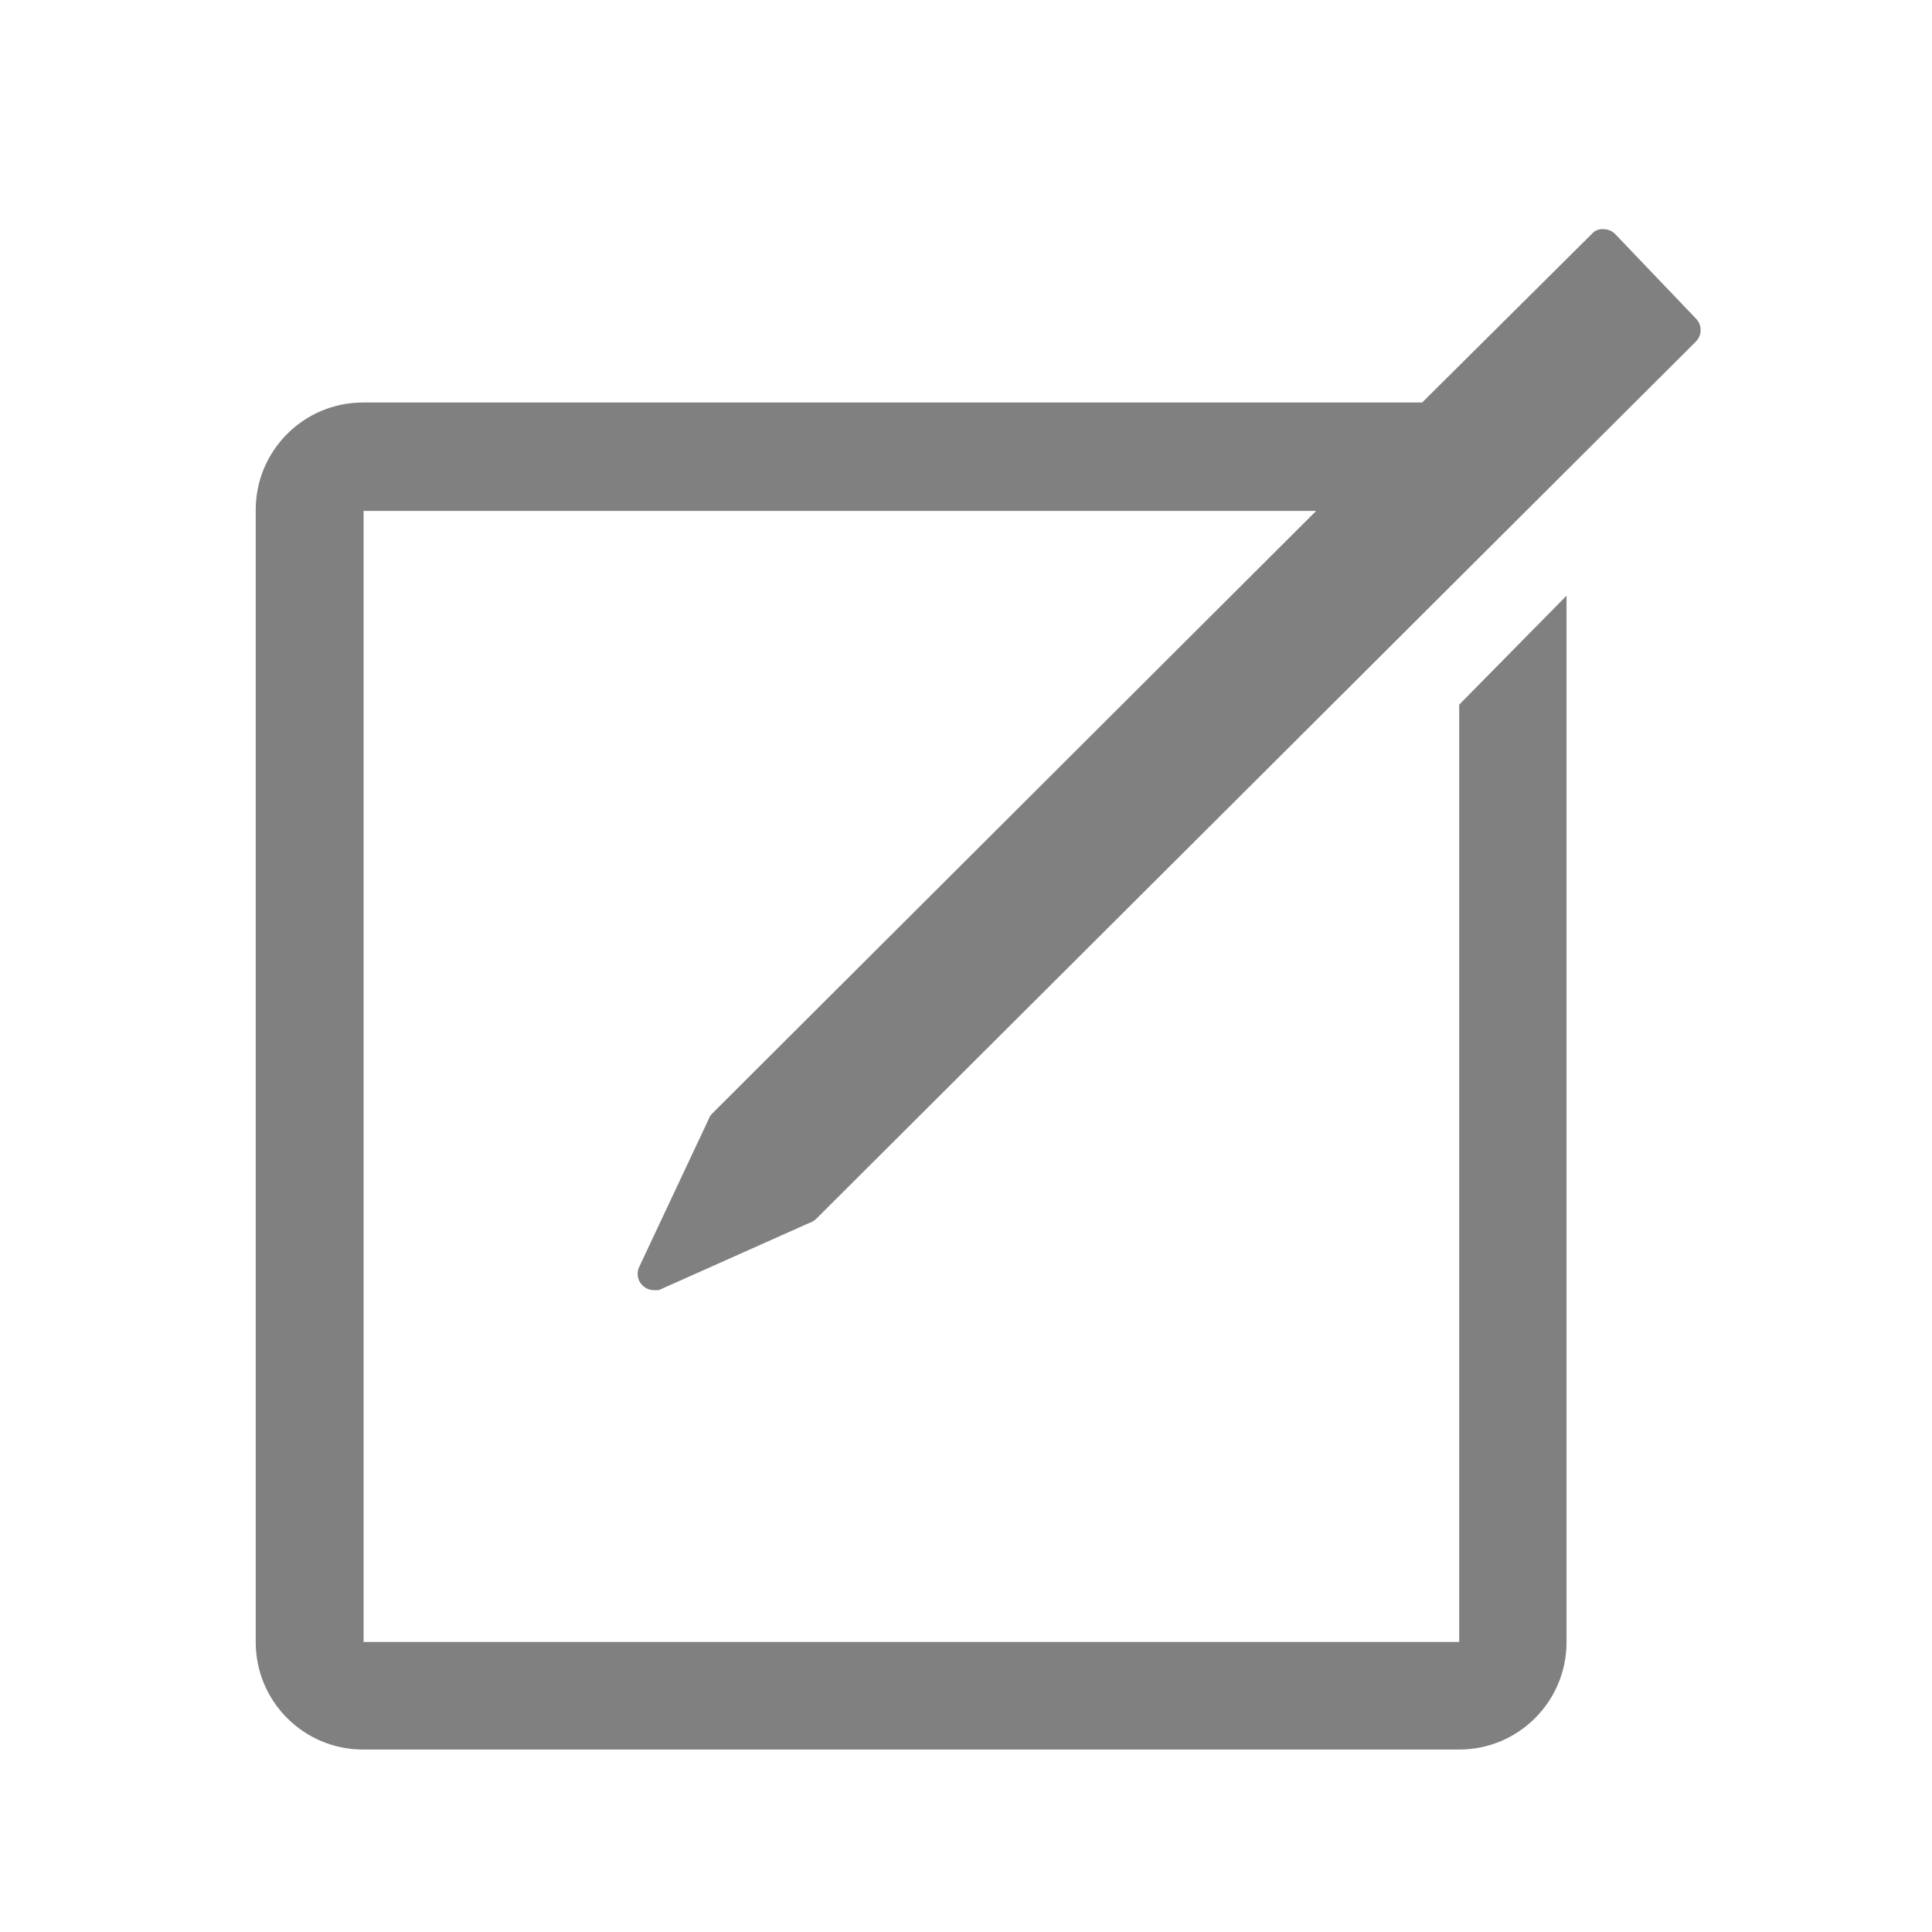
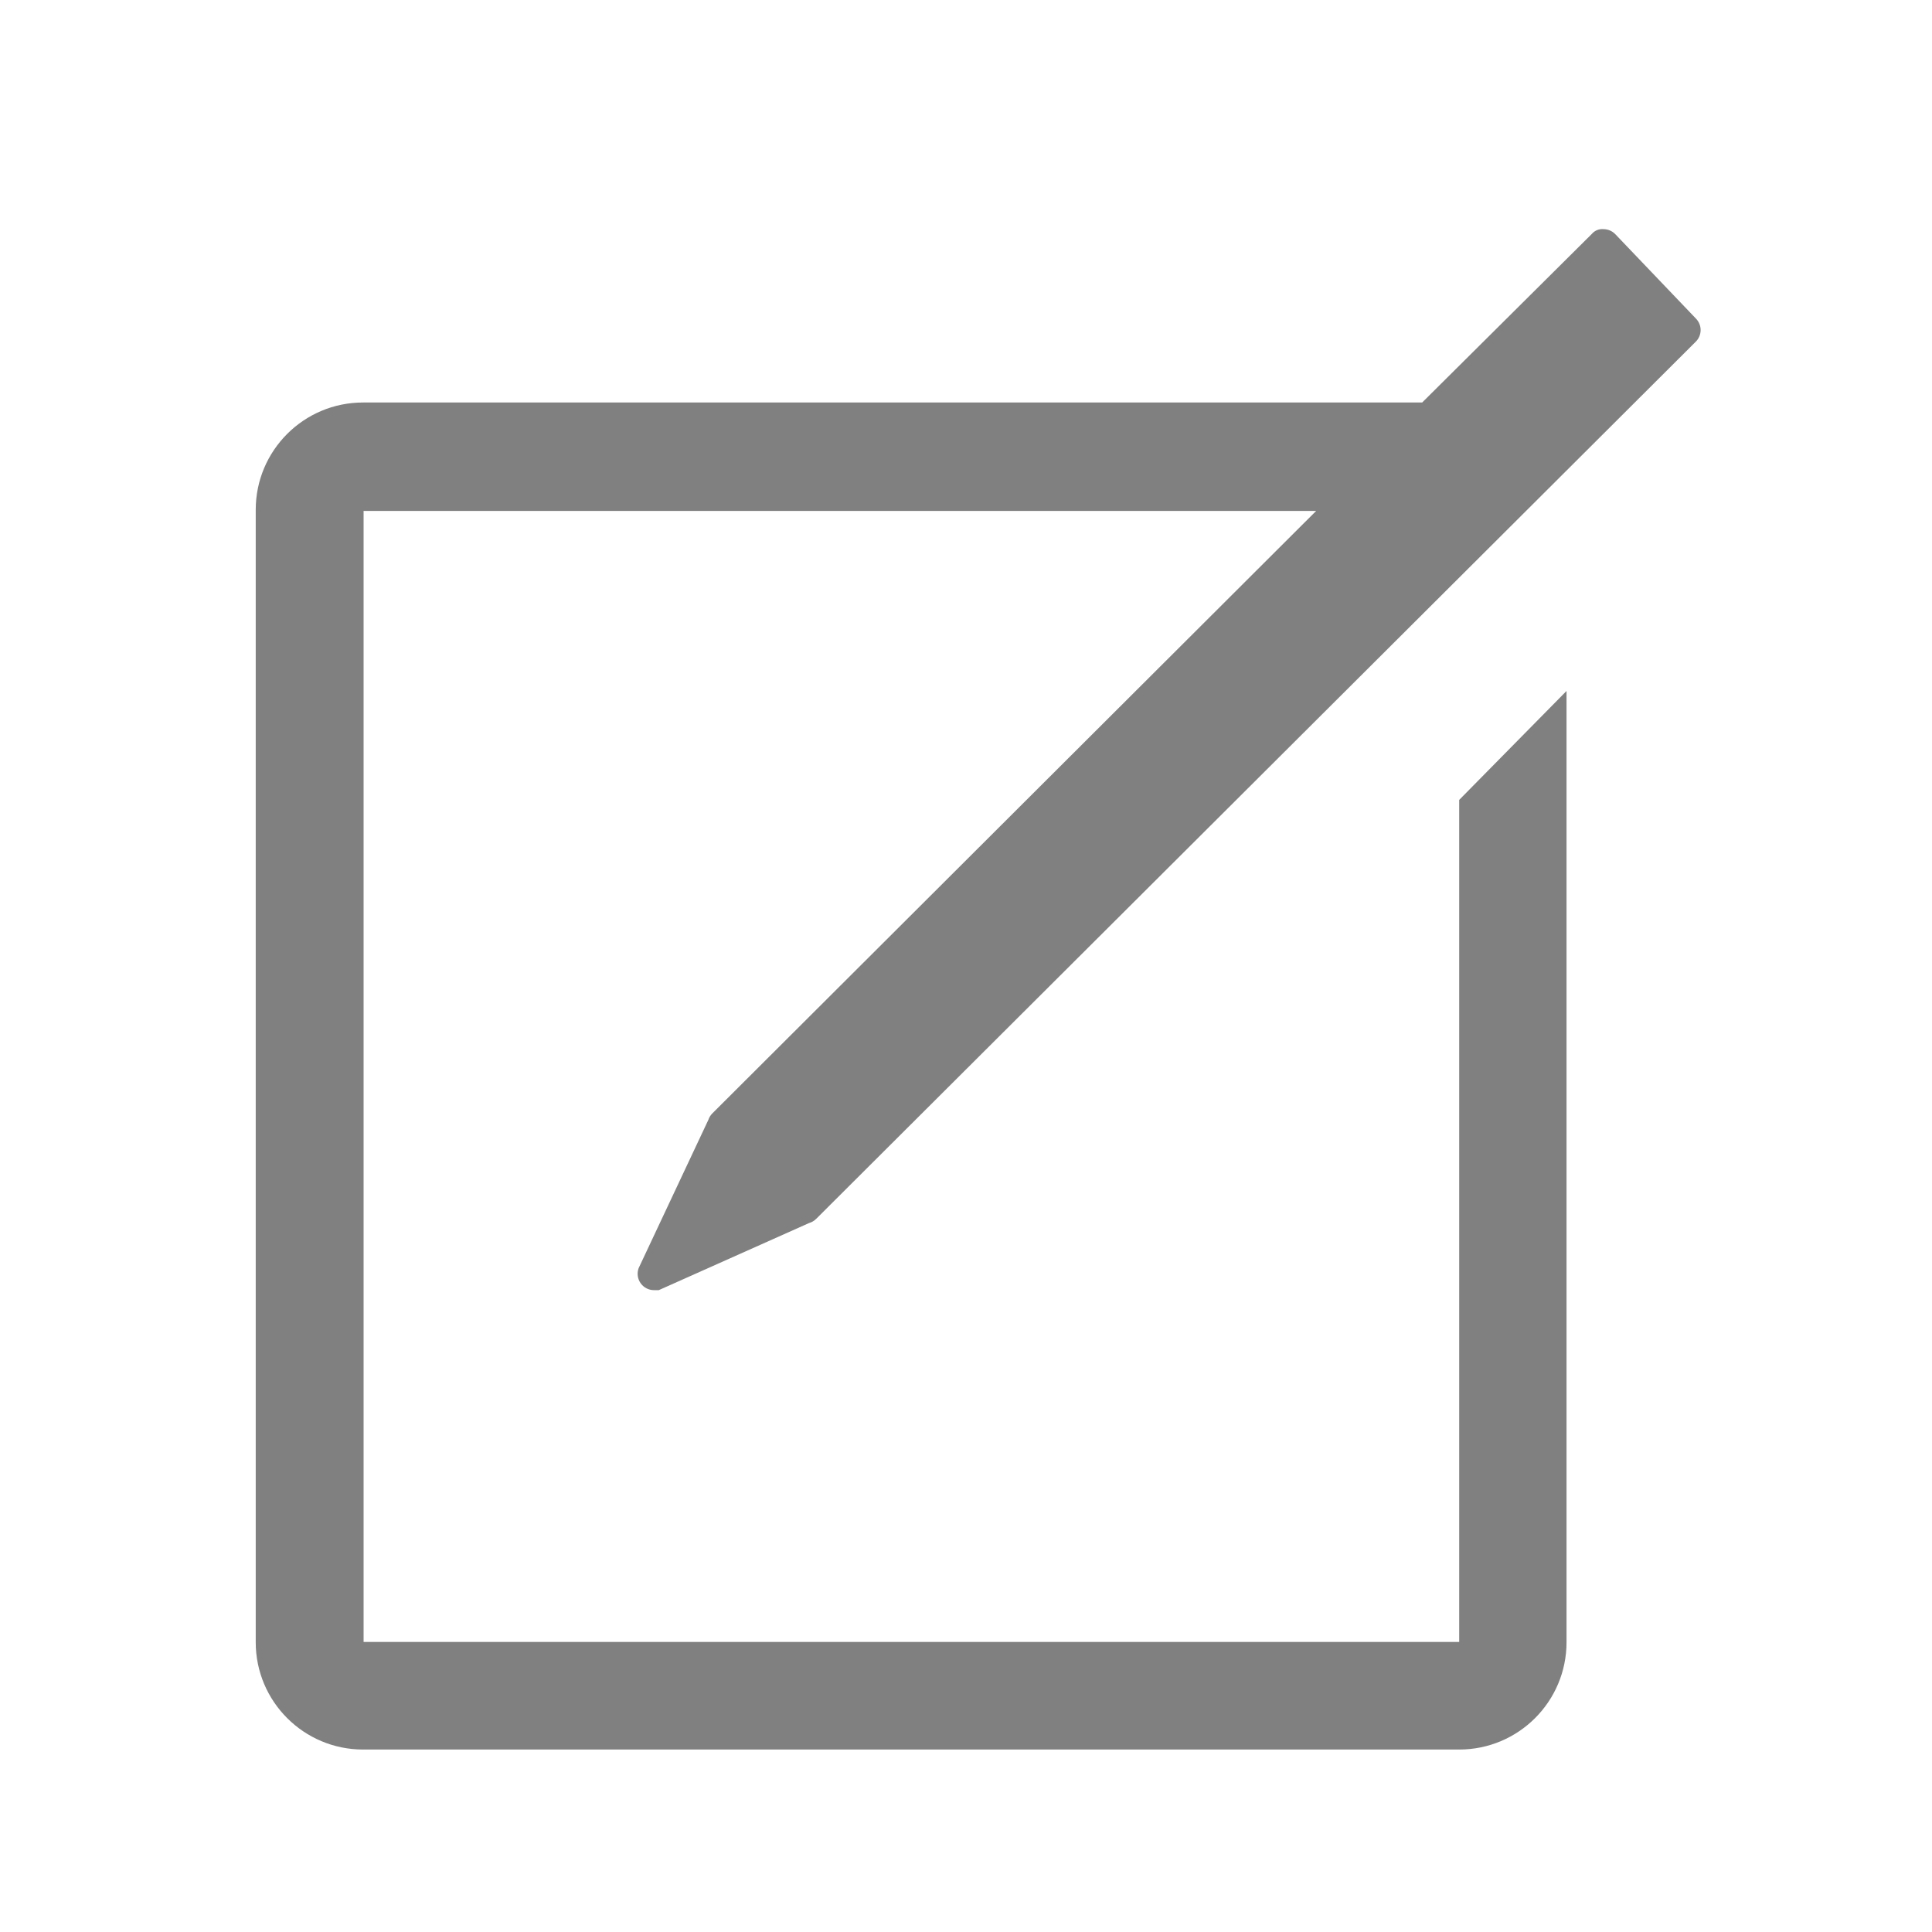
<svg xmlns="http://www.w3.org/2000/svg" viewBox="0 0 72 72">
-   <path d="M26.4,41.73L23.8,47.26a0.61,0.61,0,0,0,.58.82l0.17,0,5.6-2.5a0.62,0.62,0,0,0,.27-0.16L63.2,12.73a0.61,0.61,0,0,0,0-.86l-3-3.14a0.61,0.61,0,0,0-.44-0.19,0.51,0.51,0,0,0-.44.18L53,15H13.53a4,4,0,0,0-4,4V61.2a4,4,0,0,0,4,4H54.38a4,4,0,0,0,4-4v-39l-4,4.06V61.19H13.55l0-42.15H49.05L26.54,41.5A0.61,0.61,0,0,0,26.4,41.73Z" fill="gray" />
+   <path d="M26.4,41.73,23.8,47.26a.61.61,0,0,0,.58.82l.17,0,5.6-2.5a.62.62,0,0,0,.27-.16L63.2,12.73a.61.61,0,0,0,0-.86l-3-3.14a.61.61,0,0,0-.44-.19.51.51,0,0,0-.44.18L53,15H13.53a4,4,0,0,0-4,4V61.2a4,4,0,0,0,4,4H54.38a4,4,0,0,0,4-4V25.75l-4,4.06V61.19H13.55l0-42.15H49.05L26.54,41.5A.61.61,0,0,0,26.4,41.73Z" fill="gray" />
</svg>
